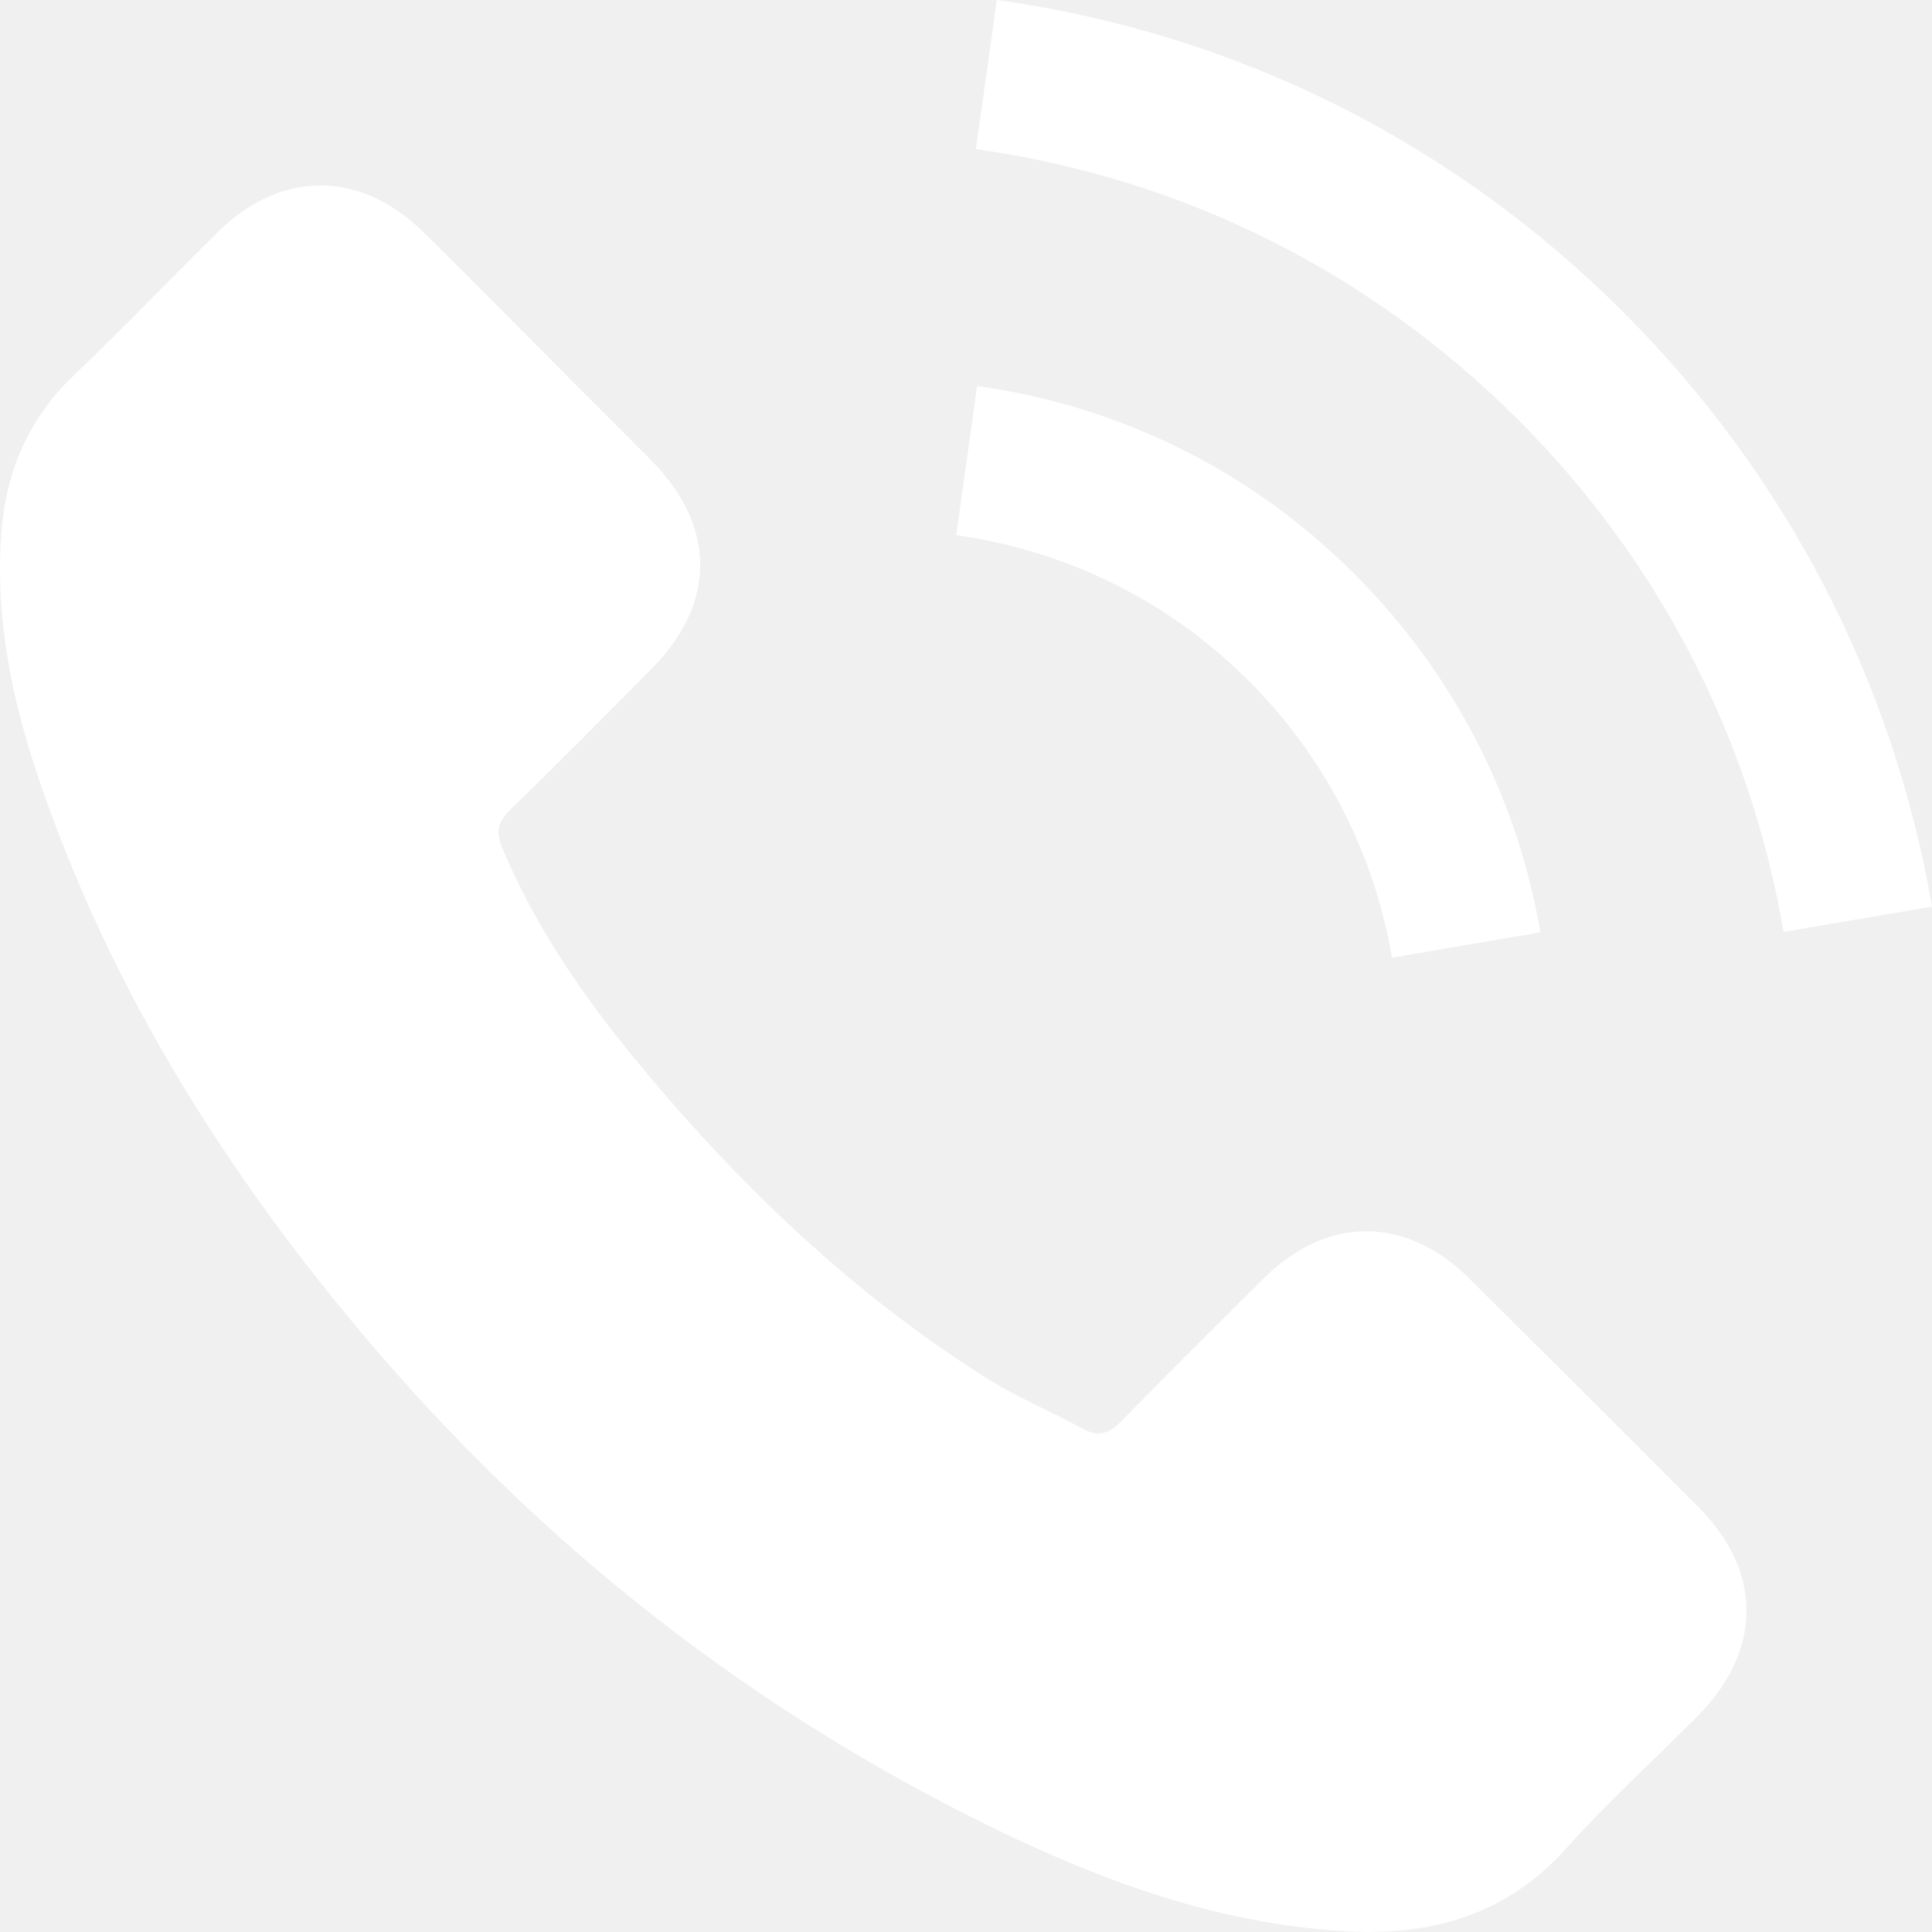
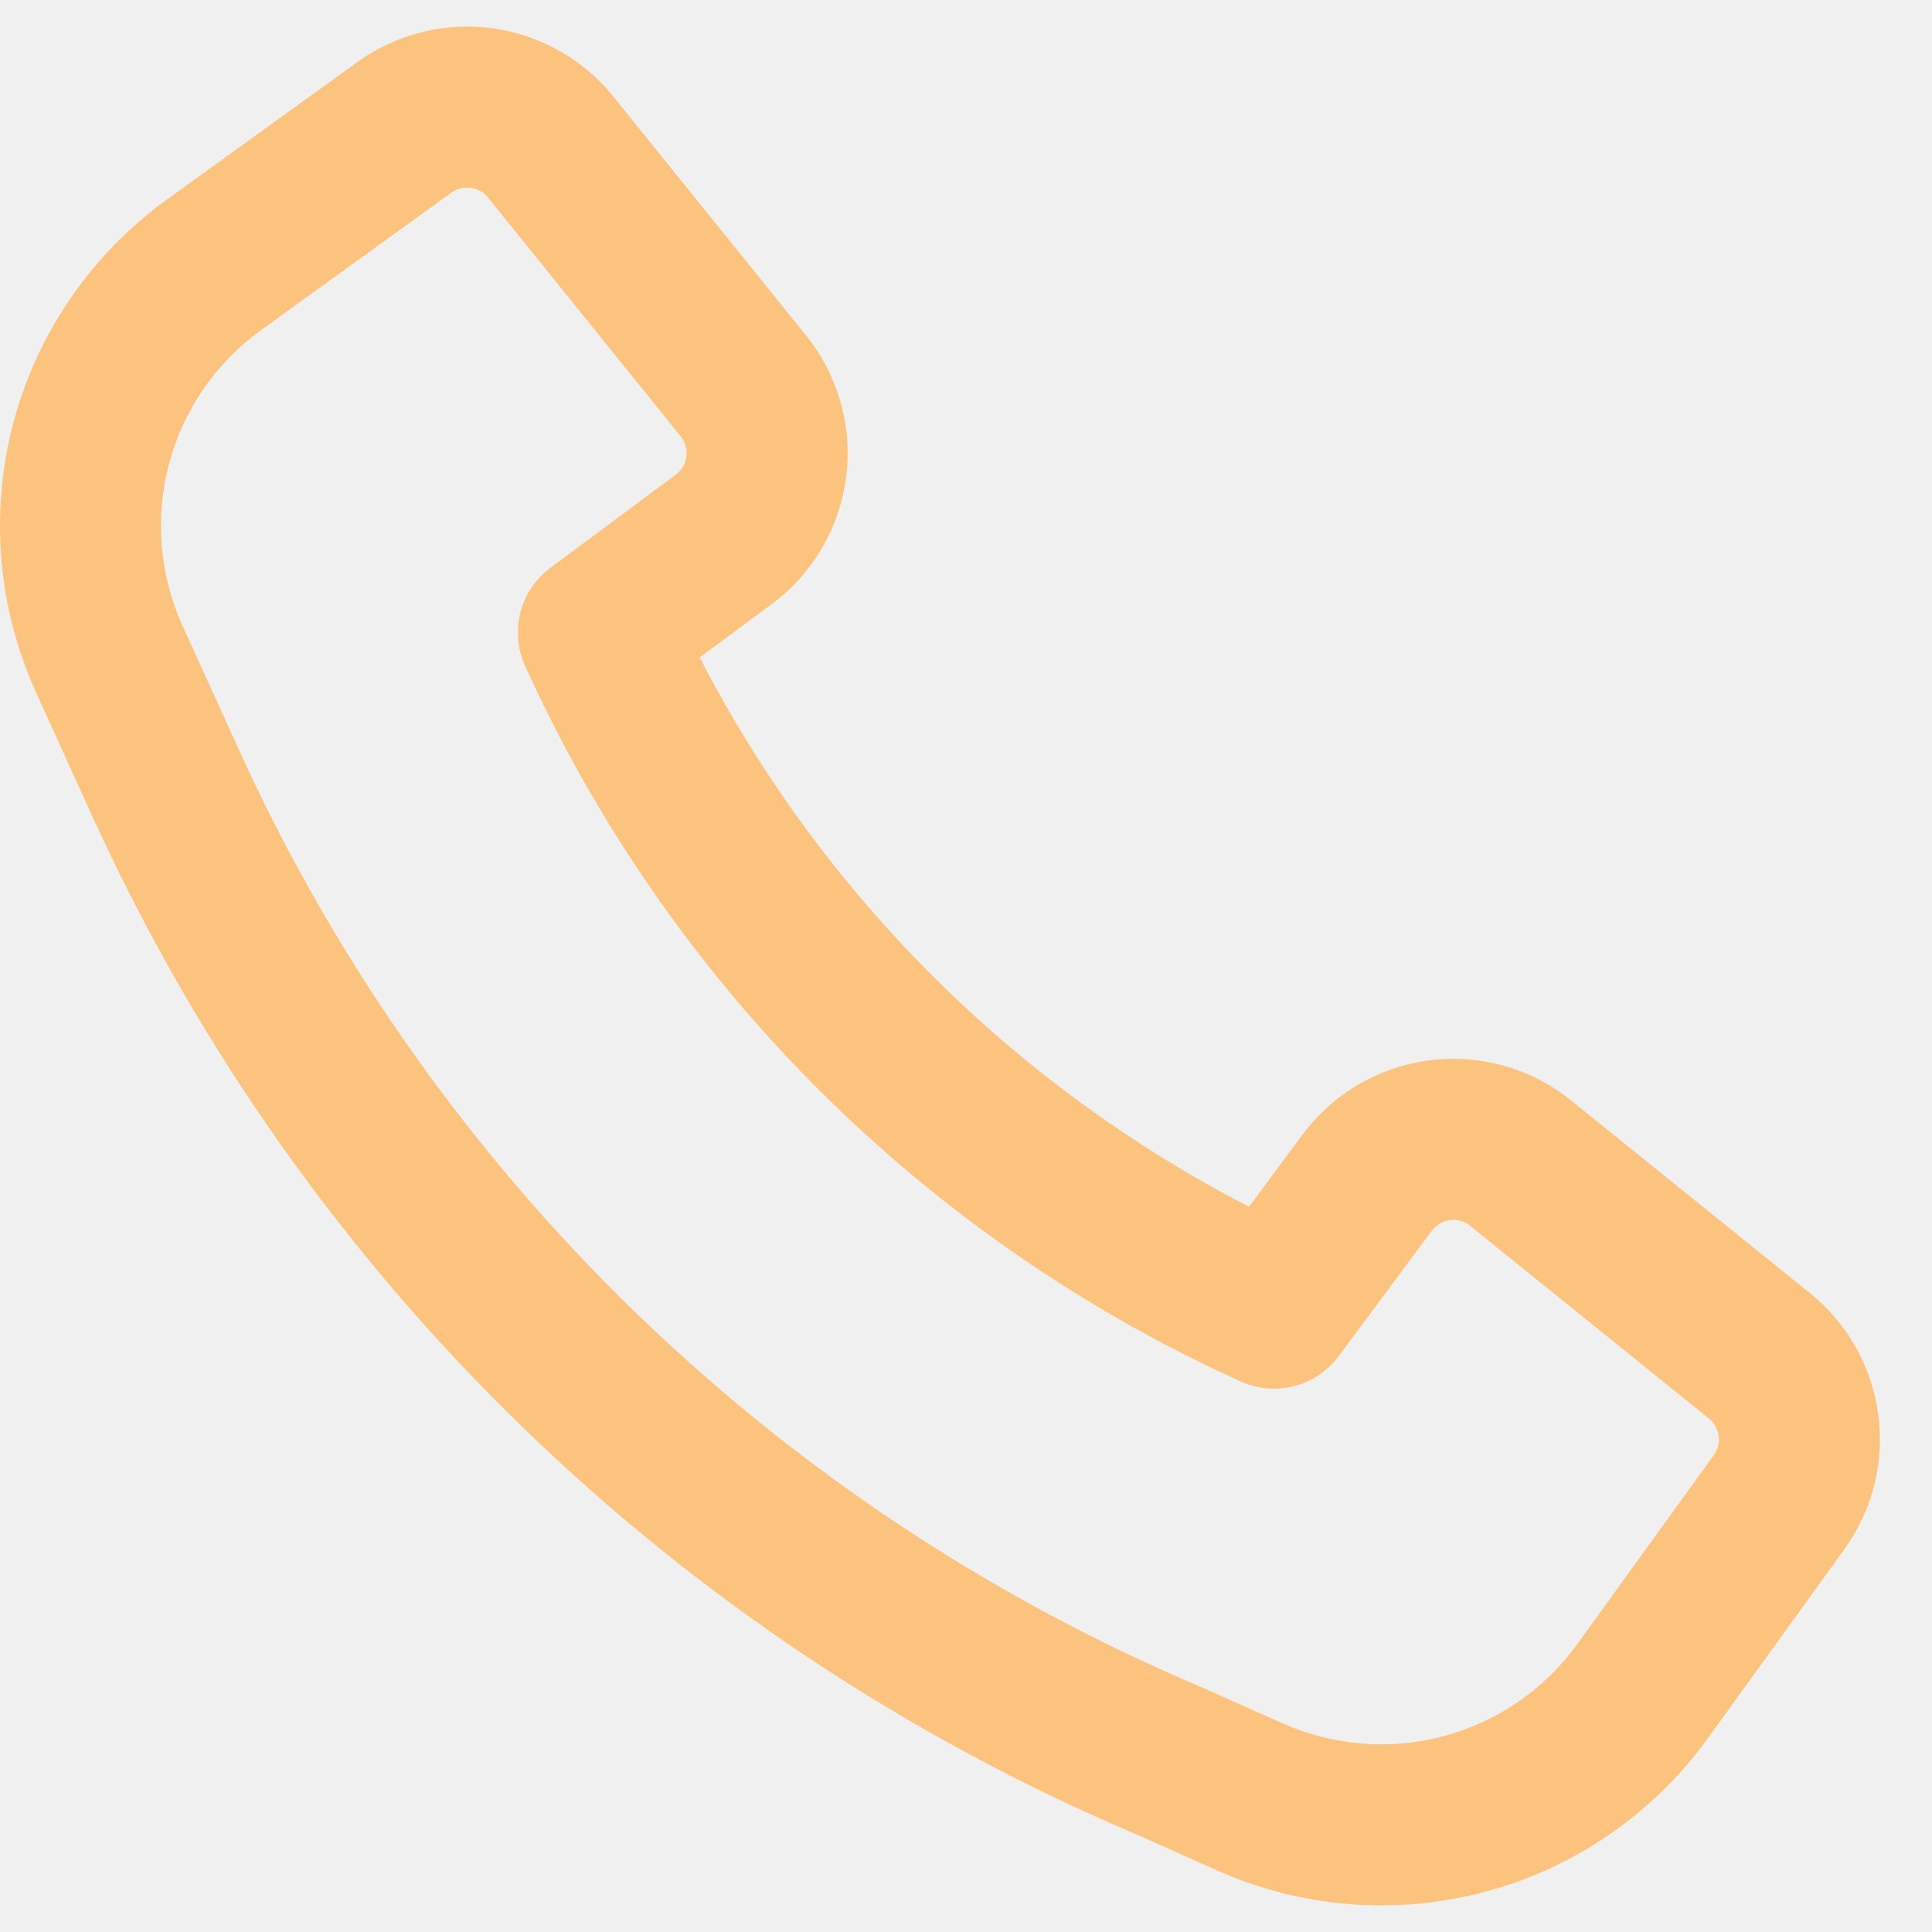
- <svg xmlns="http://www.w3.org/2000/svg" width="16" height="16" viewBox="0 0 16 16" fill="none">
-   <path d="M12.164 10.584C11.641 10.068 10.989 10.068 10.469 10.584C10.073 10.976 9.677 11.369 9.287 11.769C9.181 11.879 9.091 11.902 8.961 11.829C8.705 11.689 8.432 11.576 8.185 11.423C7.037 10.7 6.075 9.771 5.222 8.726C4.799 8.206 4.423 7.65 4.16 7.024C4.107 6.898 4.117 6.815 4.22 6.711C4.616 6.329 5.002 5.936 5.392 5.543C5.935 4.997 5.935 4.358 5.389 3.808C5.079 3.495 4.769 3.189 4.46 2.876C4.14 2.556 3.824 2.233 3.501 1.917C2.978 1.408 2.326 1.408 1.806 1.92C1.407 2.313 1.024 2.716 0.618 3.102C0.241 3.459 0.052 3.895 0.012 4.404C-0.052 5.233 0.151 6.016 0.438 6.778C1.024 8.356 1.916 9.758 2.998 11.043C4.46 12.781 6.204 14.156 8.245 15.148C9.164 15.594 10.117 15.937 11.152 15.994C11.864 16.034 12.484 15.854 12.98 15.298C13.319 14.919 13.702 14.572 14.062 14.209C14.595 13.67 14.598 13.017 14.069 12.485C13.436 11.849 12.8 11.216 12.164 10.584Z" fill="white" />
-   <path d="M11.528 7.931L12.757 7.721C12.564 6.593 12.031 5.57 11.222 4.758C10.366 3.902 9.284 3.363 8.092 3.197L7.919 4.432C8.841 4.562 9.681 4.978 10.343 5.64C10.969 6.266 11.379 7.059 11.528 7.931Z" fill="white" />
-   <path d="M13.449 2.59C12.031 1.172 10.236 0.276 8.255 0L8.082 1.235C9.794 1.475 11.345 2.251 12.57 3.473C13.732 4.635 14.495 6.103 14.771 7.718L16 7.508C15.677 5.637 14.794 3.939 13.449 2.59Z" fill="white" />
+ <svg xmlns="http://www.w3.org/2000/svg" width="18" height="18" viewBox="0 0 18 18" fill="none">
+   <path fill-rule="evenodd" clip-rule="evenodd" d="M2.255 7.049C4.046 10.947 7.228 14.036 11.177 15.712L11.189 15.717L11.953 16.057C12.425 16.267 12.955 16.309 13.454 16.174C13.953 16.04 14.391 15.738 14.693 15.32L15.967 13.557C16.005 13.505 16.021 13.44 16.012 13.377C16.004 13.313 15.971 13.256 15.921 13.216L13.697 11.421C13.671 11.399 13.641 11.384 13.608 11.375C13.576 11.365 13.542 11.363 13.508 11.367C13.475 11.371 13.443 11.383 13.414 11.4C13.385 11.417 13.359 11.44 13.339 11.467L12.473 12.635C12.371 12.772 12.225 12.871 12.059 12.914C11.893 12.957 11.718 12.942 11.561 12.872C8.602 11.531 6.232 9.161 4.891 6.202C4.821 6.045 4.806 5.87 4.849 5.704C4.892 5.538 4.991 5.392 5.128 5.29L6.295 4.423C6.322 4.403 6.345 4.377 6.362 4.348C6.379 4.319 6.39 4.287 6.395 4.253C6.399 4.22 6.397 4.186 6.387 4.154C6.378 4.121 6.363 4.091 6.341 4.065L4.547 1.841C4.507 1.791 4.449 1.758 4.386 1.75C4.323 1.741 4.258 1.757 4.206 1.795L2.433 3.075C2.012 3.379 1.708 3.819 1.575 4.322C1.442 4.824 1.486 5.357 1.701 5.831L2.255 7.048V7.049ZM10.585 17.09C6.294 15.268 2.838 11.91 0.892 7.674L0.89 7.672L0.336 6.452C-0.022 5.663 -0.097 4.775 0.125 3.937C0.348 3.1 0.853 2.366 1.555 1.859L3.328 0.579C3.691 0.317 4.141 0.204 4.585 0.263C5.029 0.323 5.433 0.55 5.714 0.899L7.509 3.124C7.657 3.307 7.767 3.519 7.831 3.746C7.896 3.973 7.913 4.21 7.883 4.444C7.853 4.678 7.777 4.904 7.657 5.107C7.538 5.311 7.379 5.488 7.189 5.629L6.519 6.125C7.652 8.321 9.441 10.11 11.637 11.243L12.134 10.573C12.275 10.383 12.452 10.224 12.655 10.105C12.859 9.986 13.084 9.909 13.318 9.879C13.552 9.849 13.79 9.867 14.016 9.931C14.243 9.995 14.455 10.105 14.638 10.253L16.863 12.048C17.212 12.329 17.44 12.733 17.499 13.177C17.559 13.621 17.446 14.071 17.183 14.435L15.909 16.199C15.405 16.896 14.676 17.4 13.845 17.623C13.013 17.847 12.13 17.778 11.343 17.428L10.585 17.09Z" fill="#FCC37E" />
</svg>
